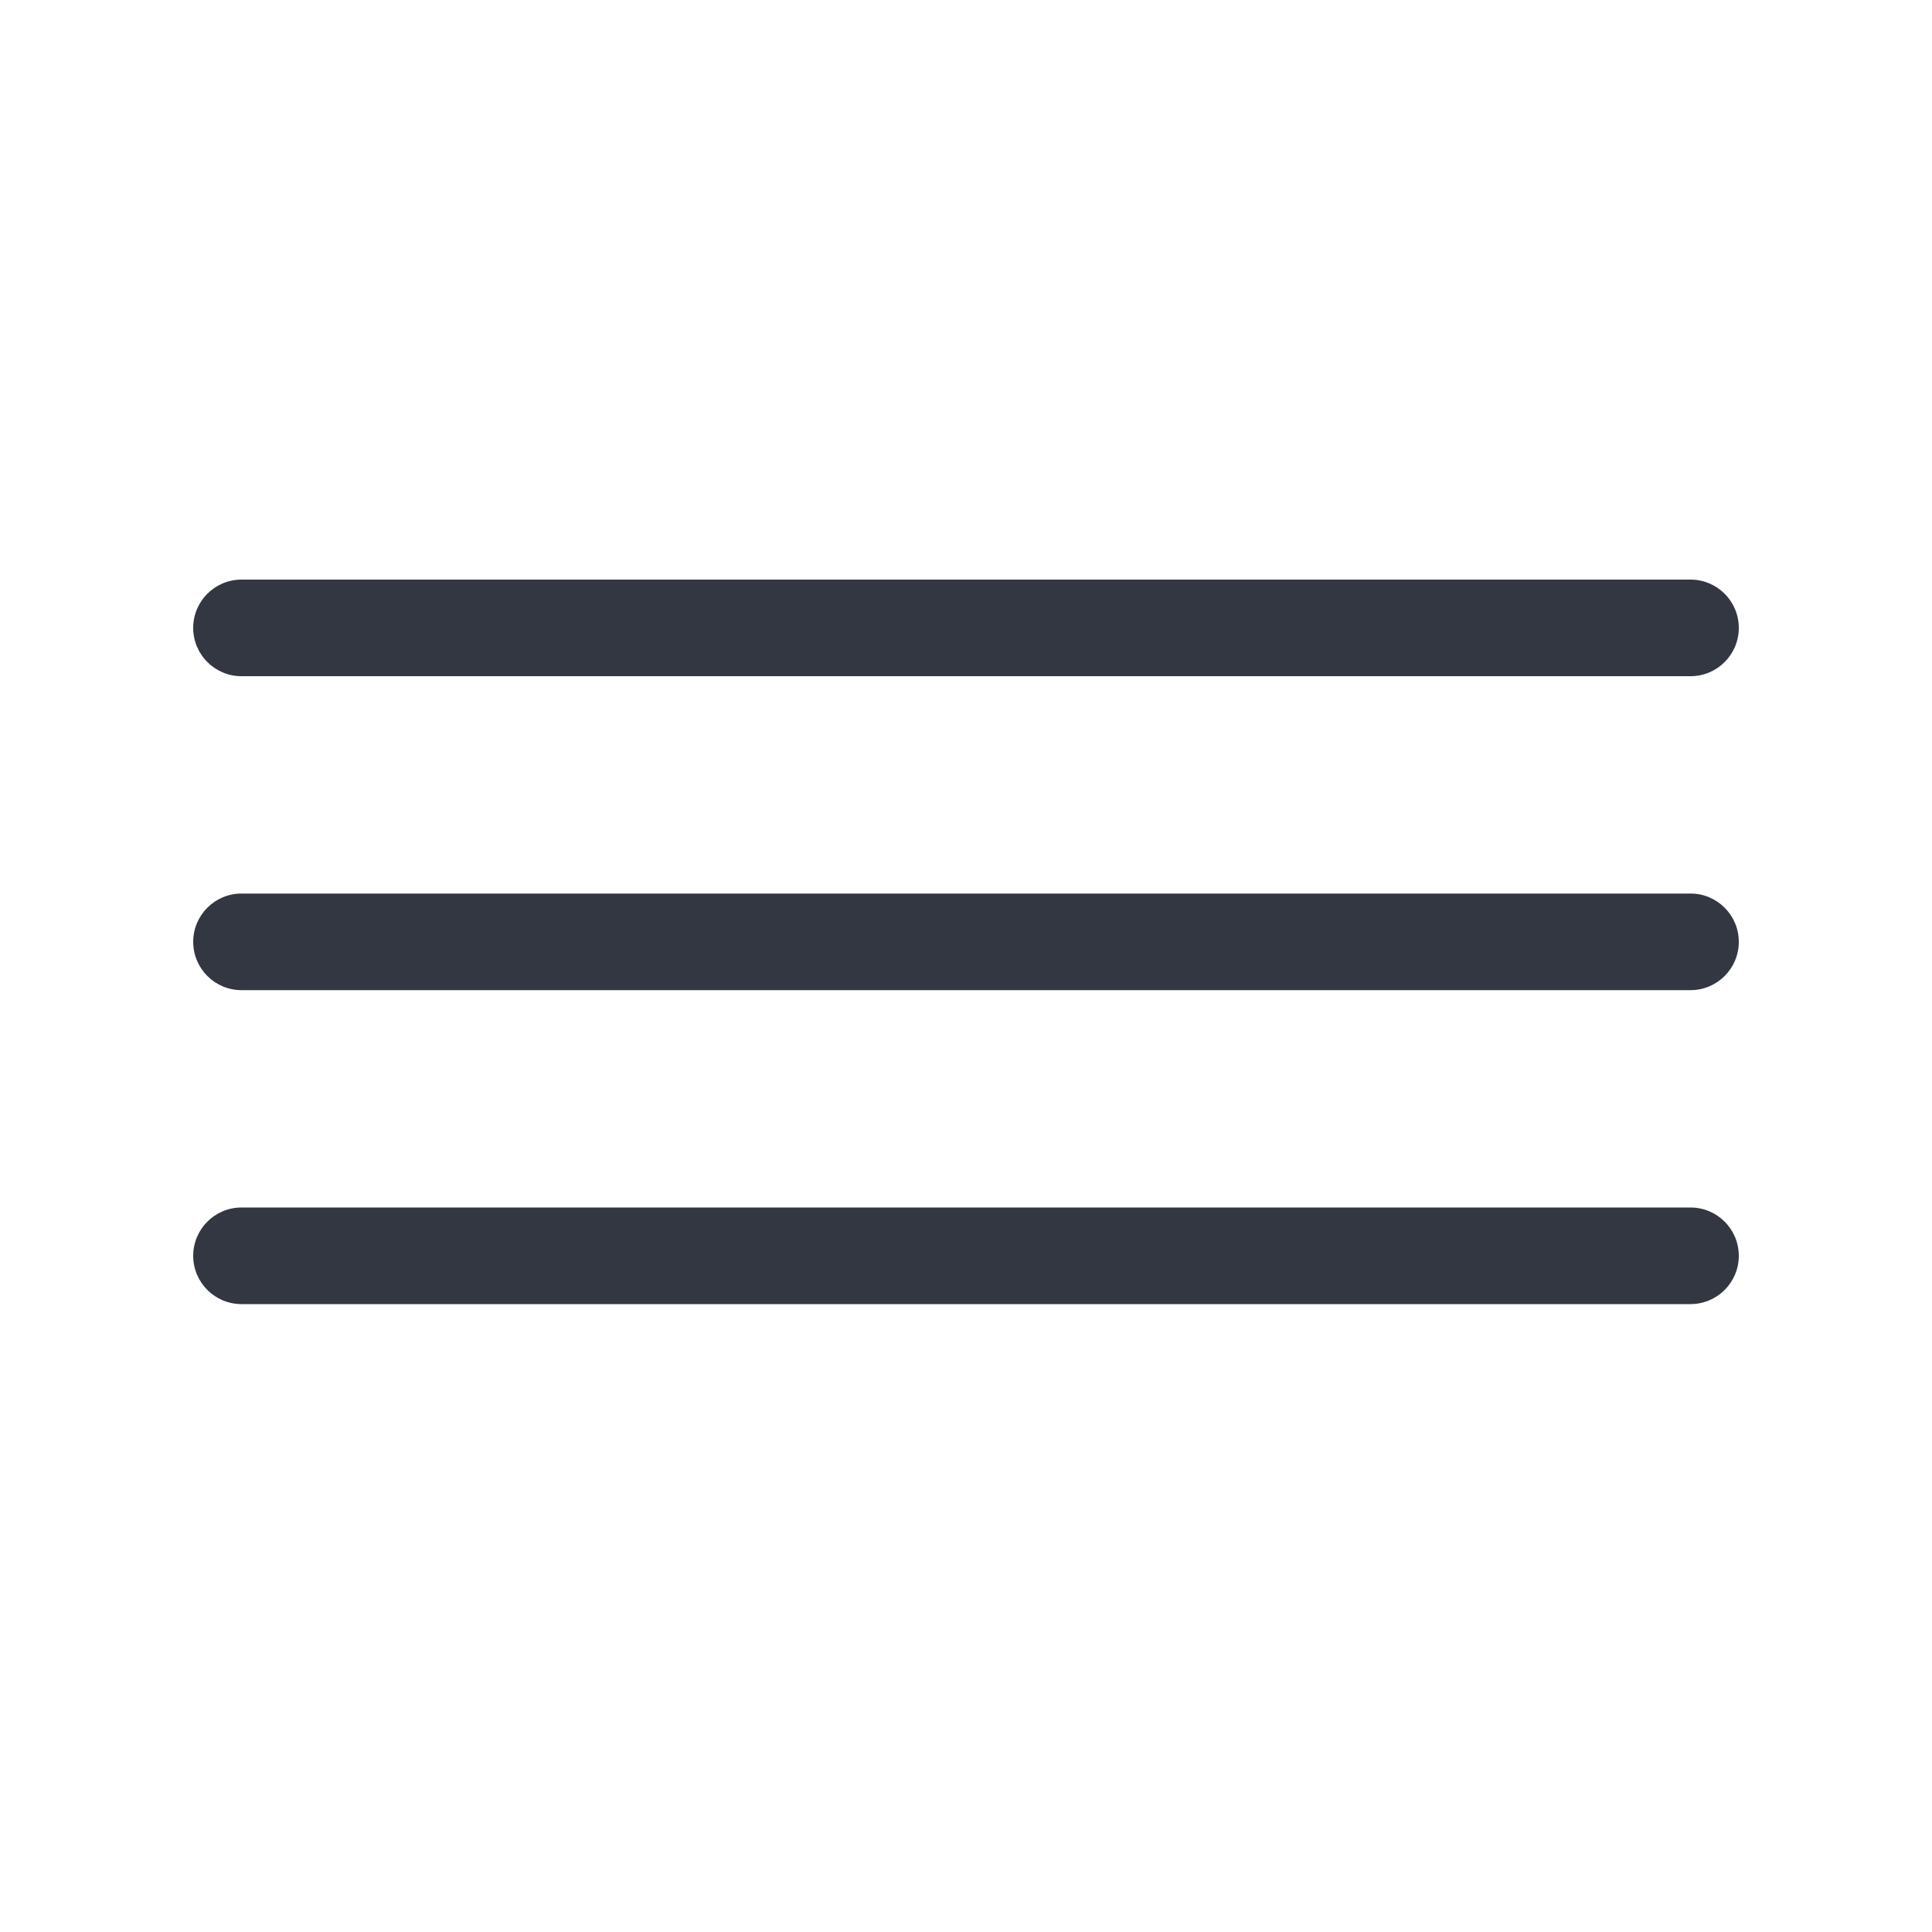
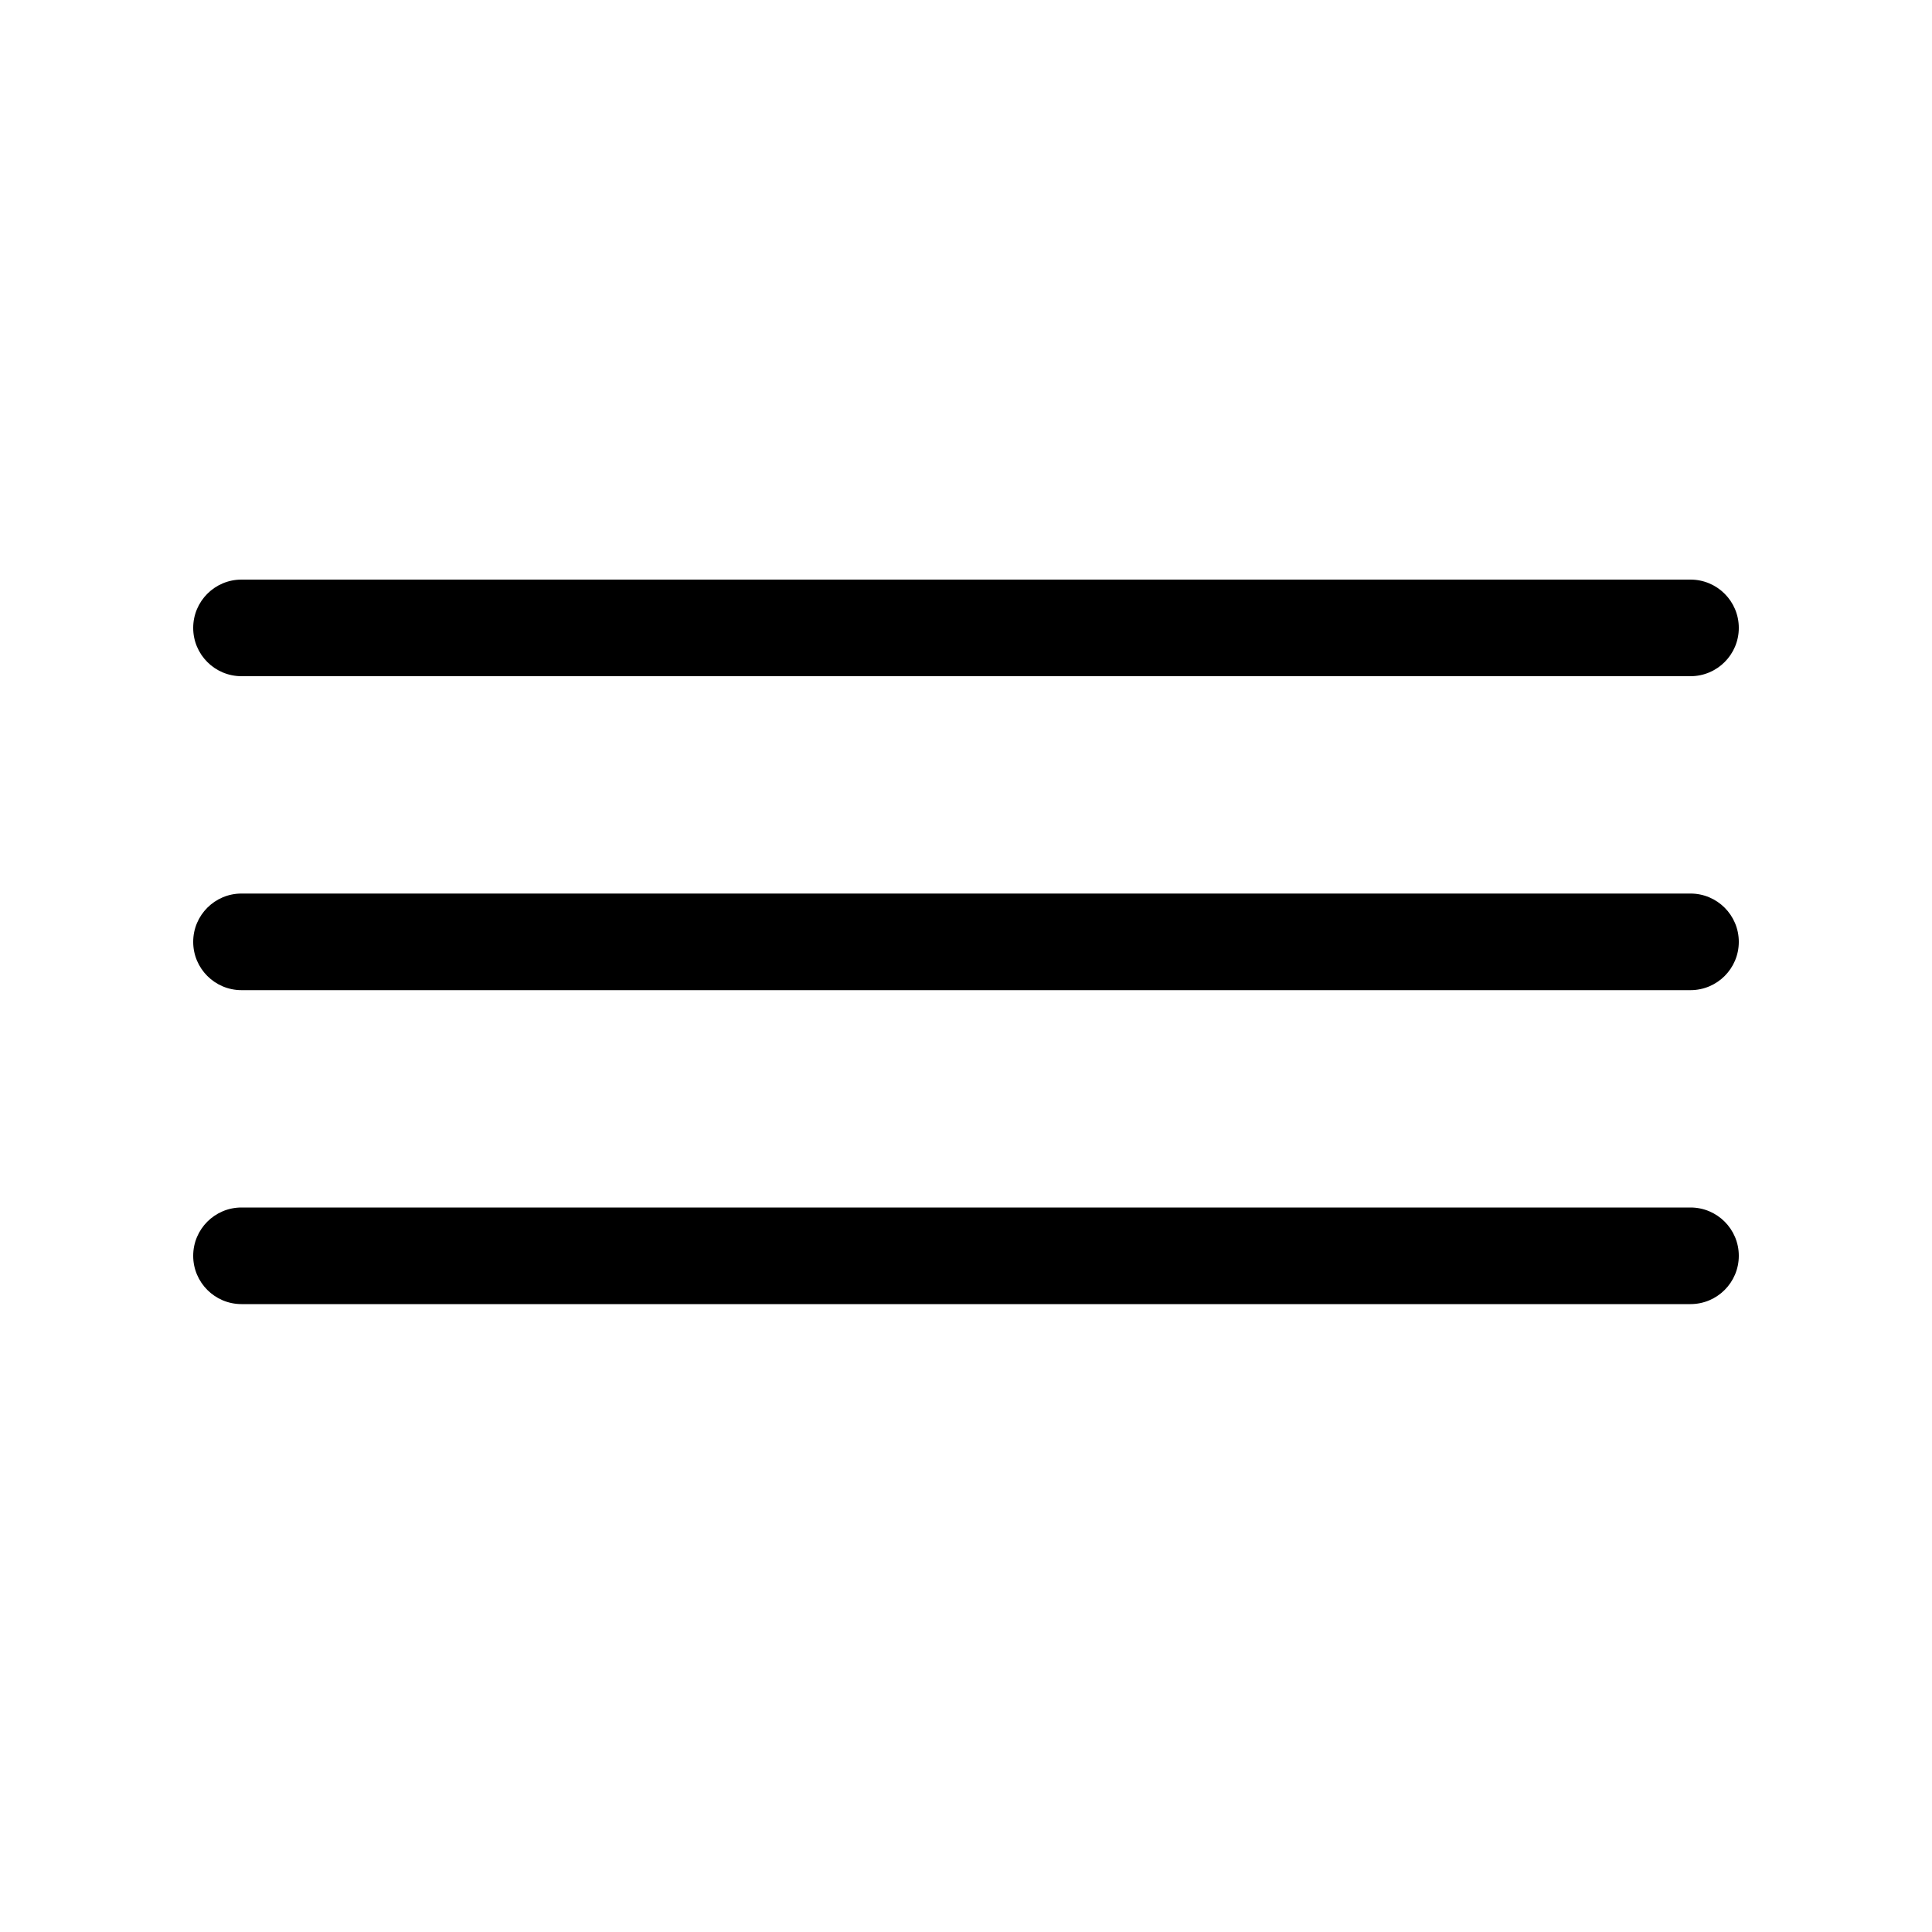
<svg xmlns="http://www.w3.org/2000/svg" width="40" height="40" viewBox="0 0 40 40" fill="none">
-   <path fill="#333741" d="M5 14a1 1 0 0 1 0-2h30a1 1 0 0 1 0 2H5Zm0 6.5a1 1 0 0 1 0-2h30a1 1 0 0 1 0 2H5ZM5 27a1 1 0 0 1 0-2h30a1 1 0 0 1 0 2H5Z" />
+   <path fill="currentColor" d="M5 14a1 1 0 0 1 0-2h30a1 1 0 0 1 0 2H5Zm0 6.5a1 1 0 0 1 0-2h30a1 1 0 0 1 0 2H5ZM5 27a1 1 0 0 1 0-2h30a1 1 0 0 1 0 2H5Z" />
</svg>
